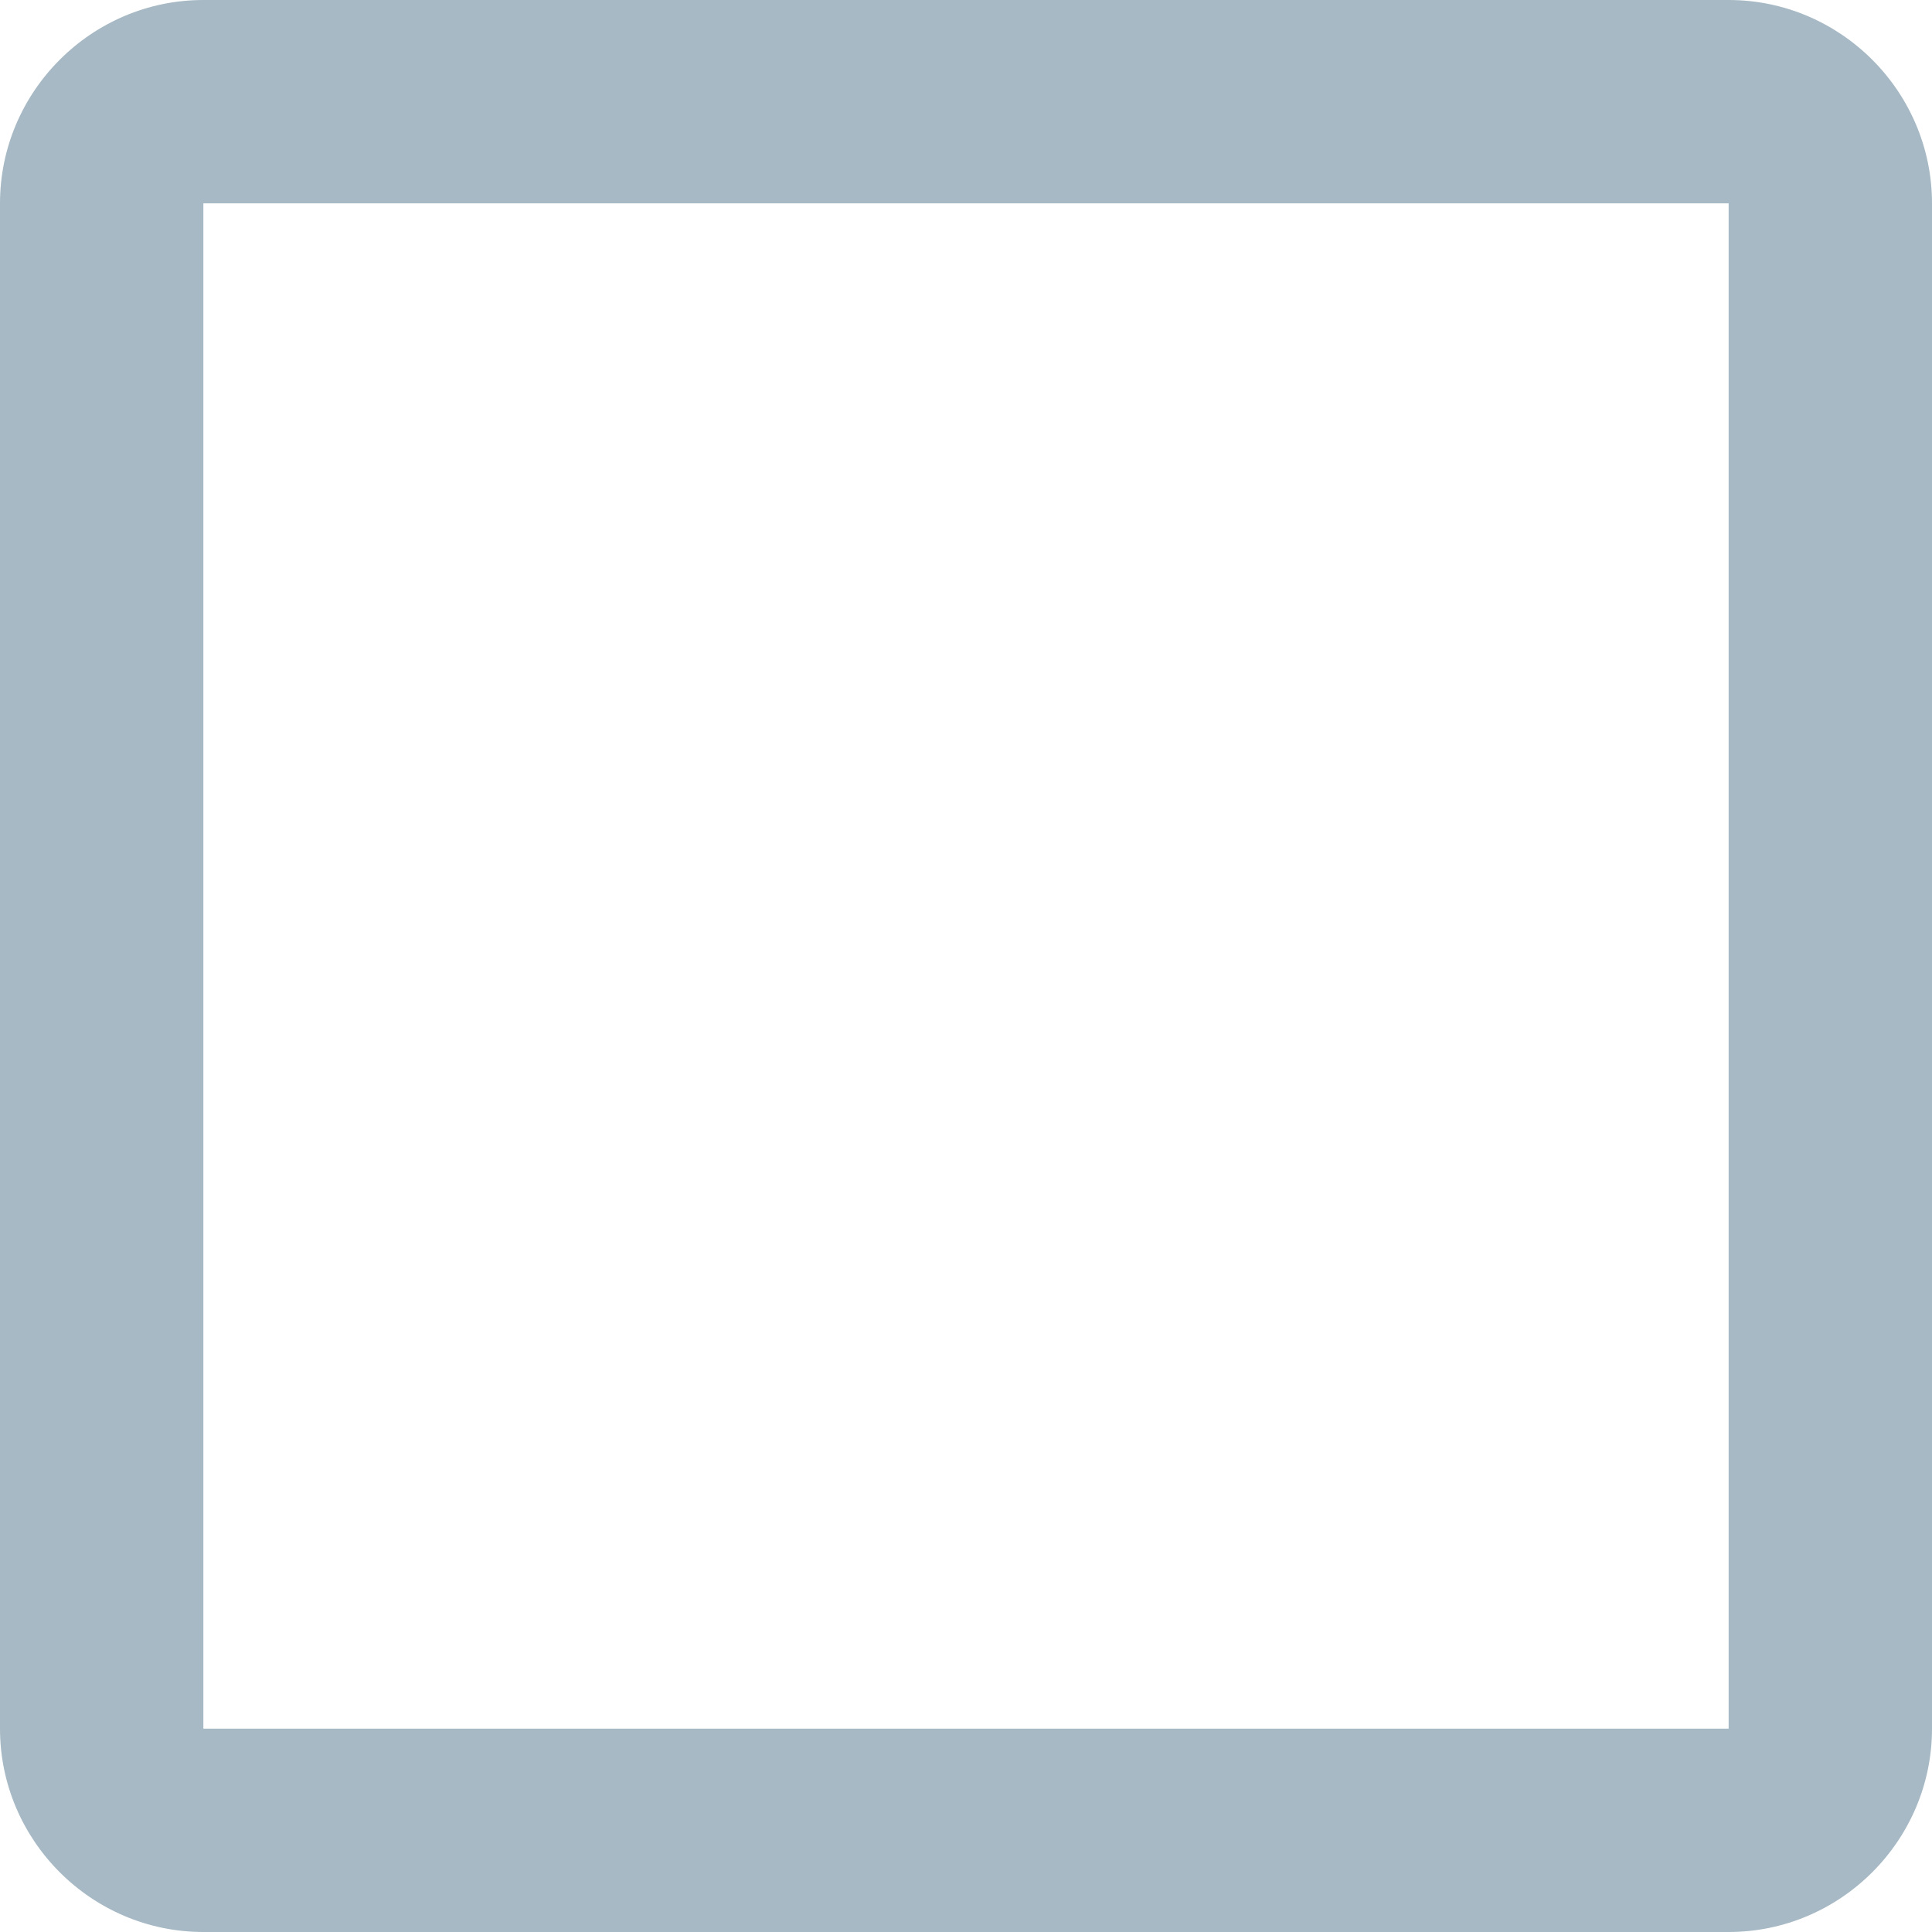
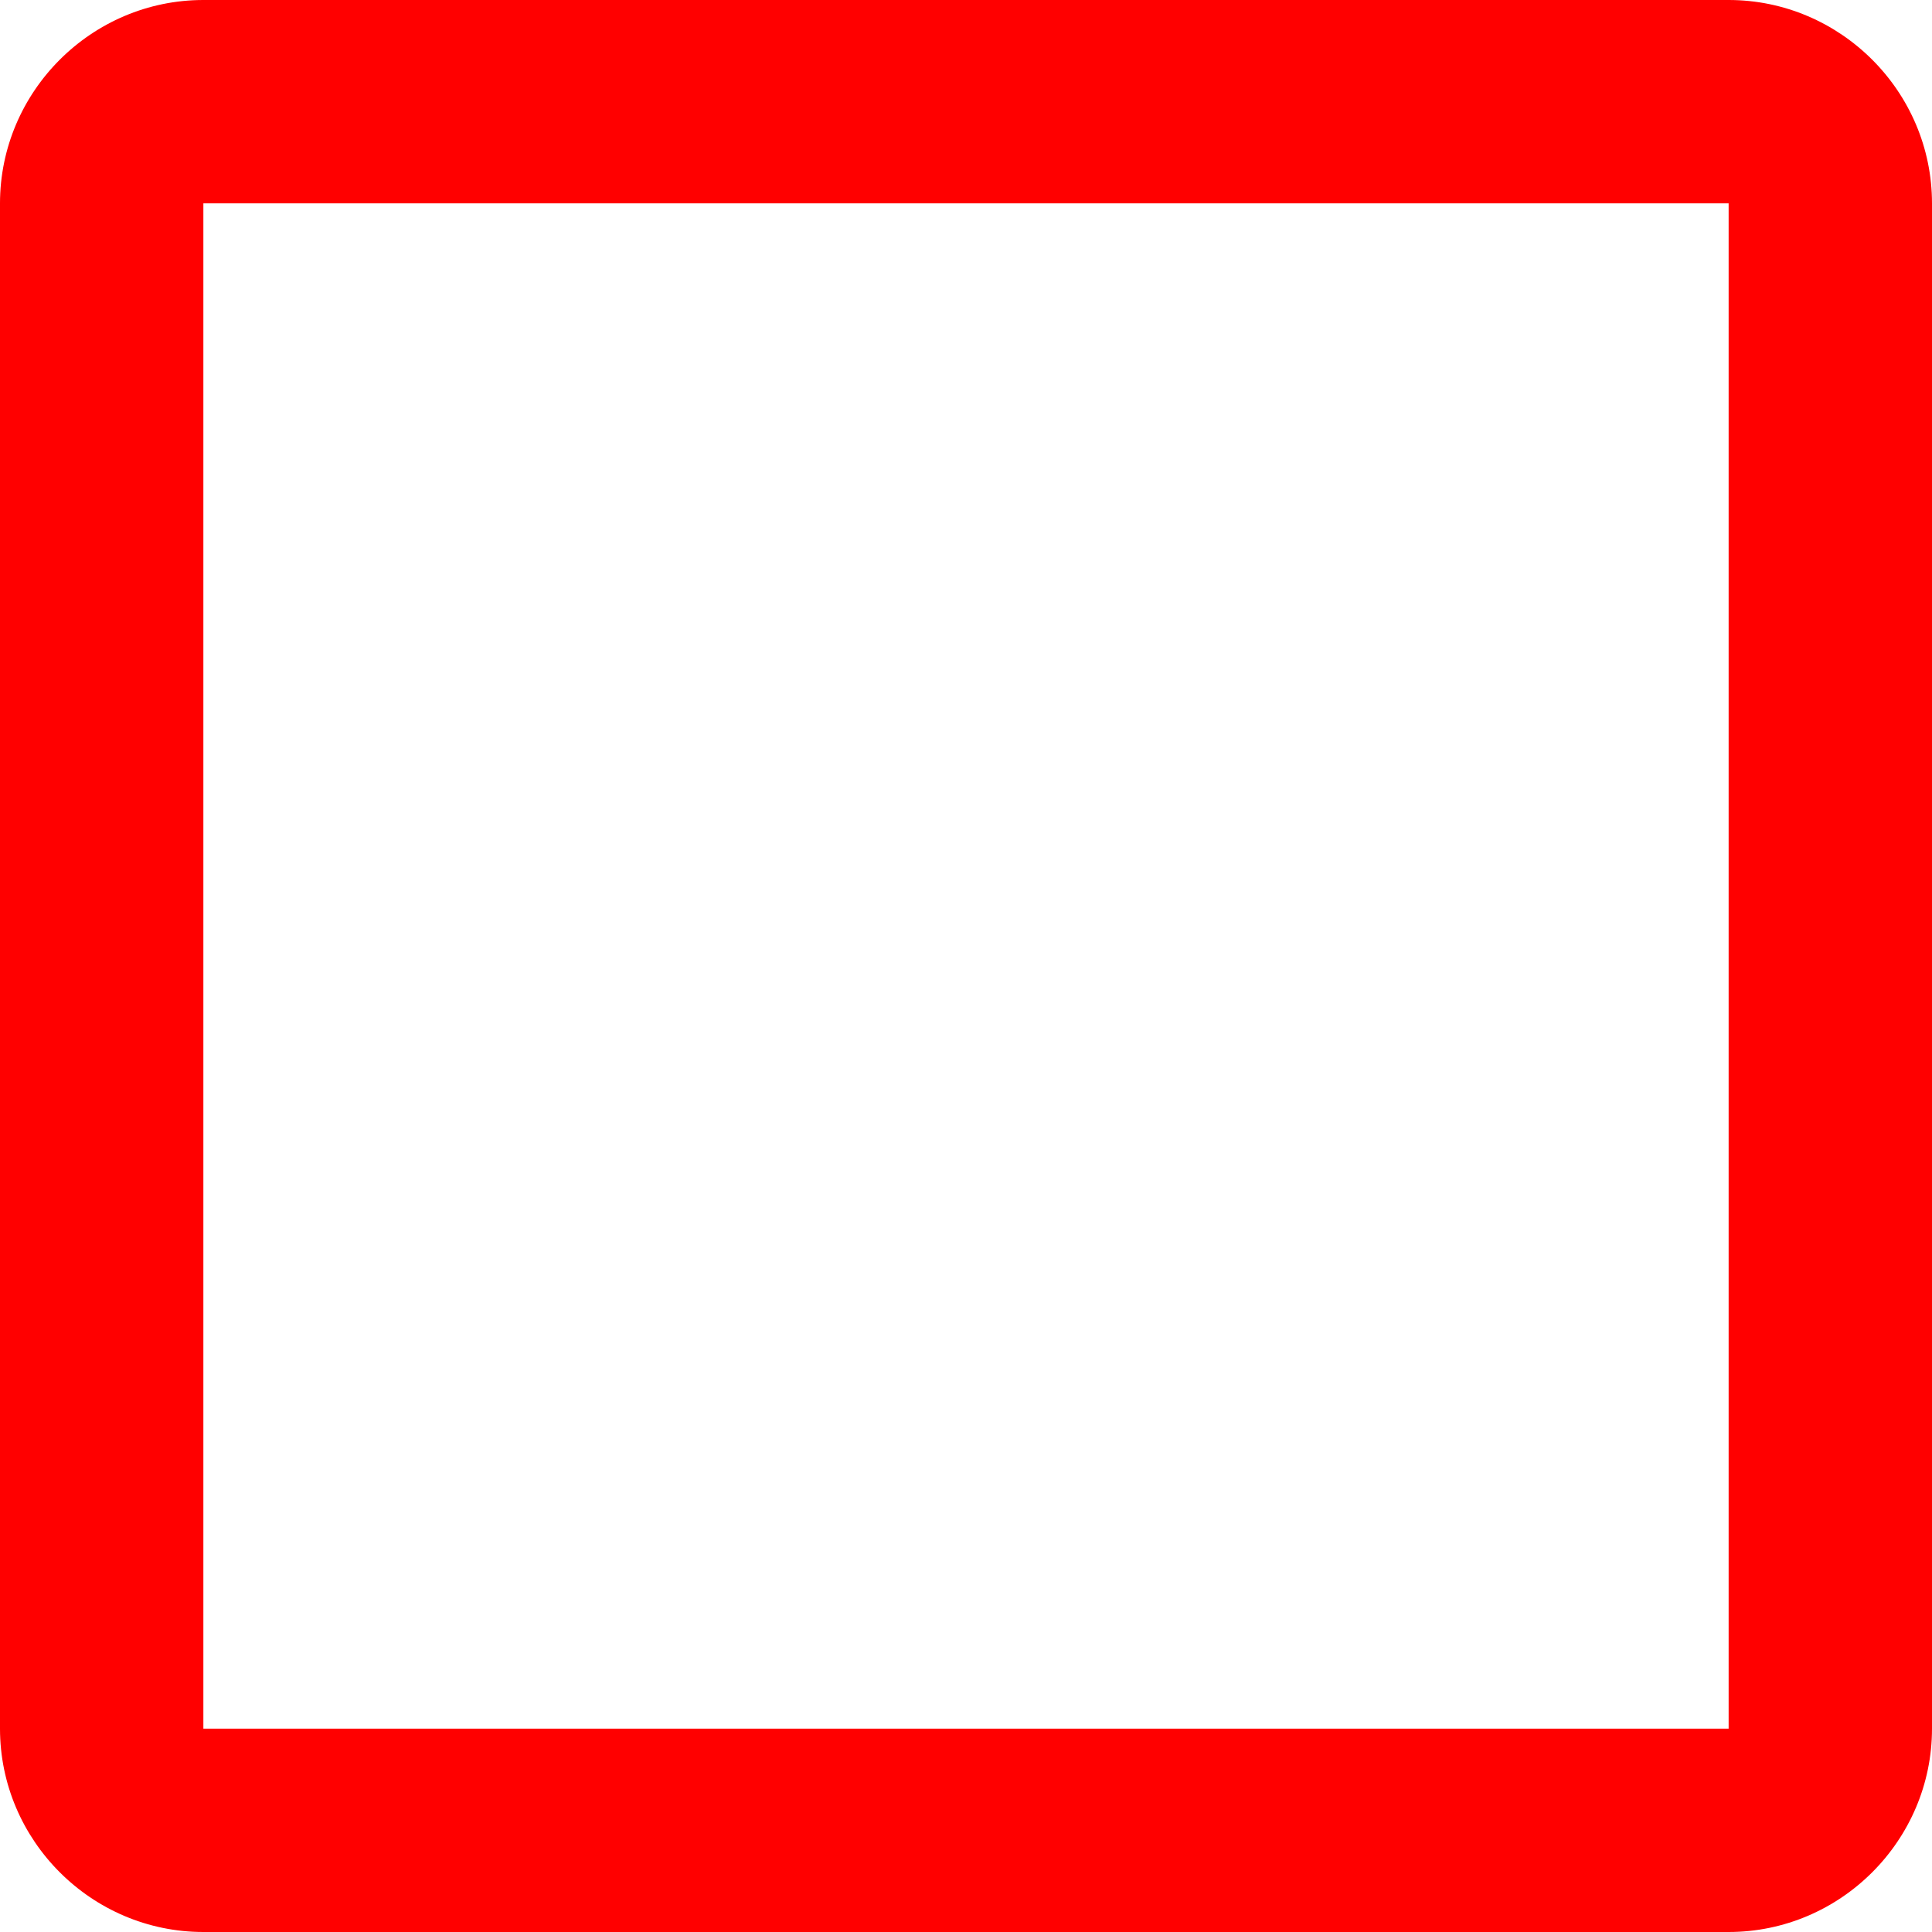
<svg xmlns="http://www.w3.org/2000/svg" version="1.1" id="Layer_1" x="0px" y="0px" viewBox="0 0 19 19" style="enable-background:new 0 0 19 19;" xml:space="preserve">
  <style type="text/css">
- 	.st0{fill:#A7B9C4;}
+ 	.st0{fill:#FF0000;}
</style>
  <path class="st0" d="M17,2v15H2V2H17 M17,0H2C0.9,0,0,0.9,0,2v15c0,1.1,0.9,2,2,2h15c1.1,0,2-0.9,2-2V2C19,0.9,18.1,0,17,0L17,0z" />
</svg>
